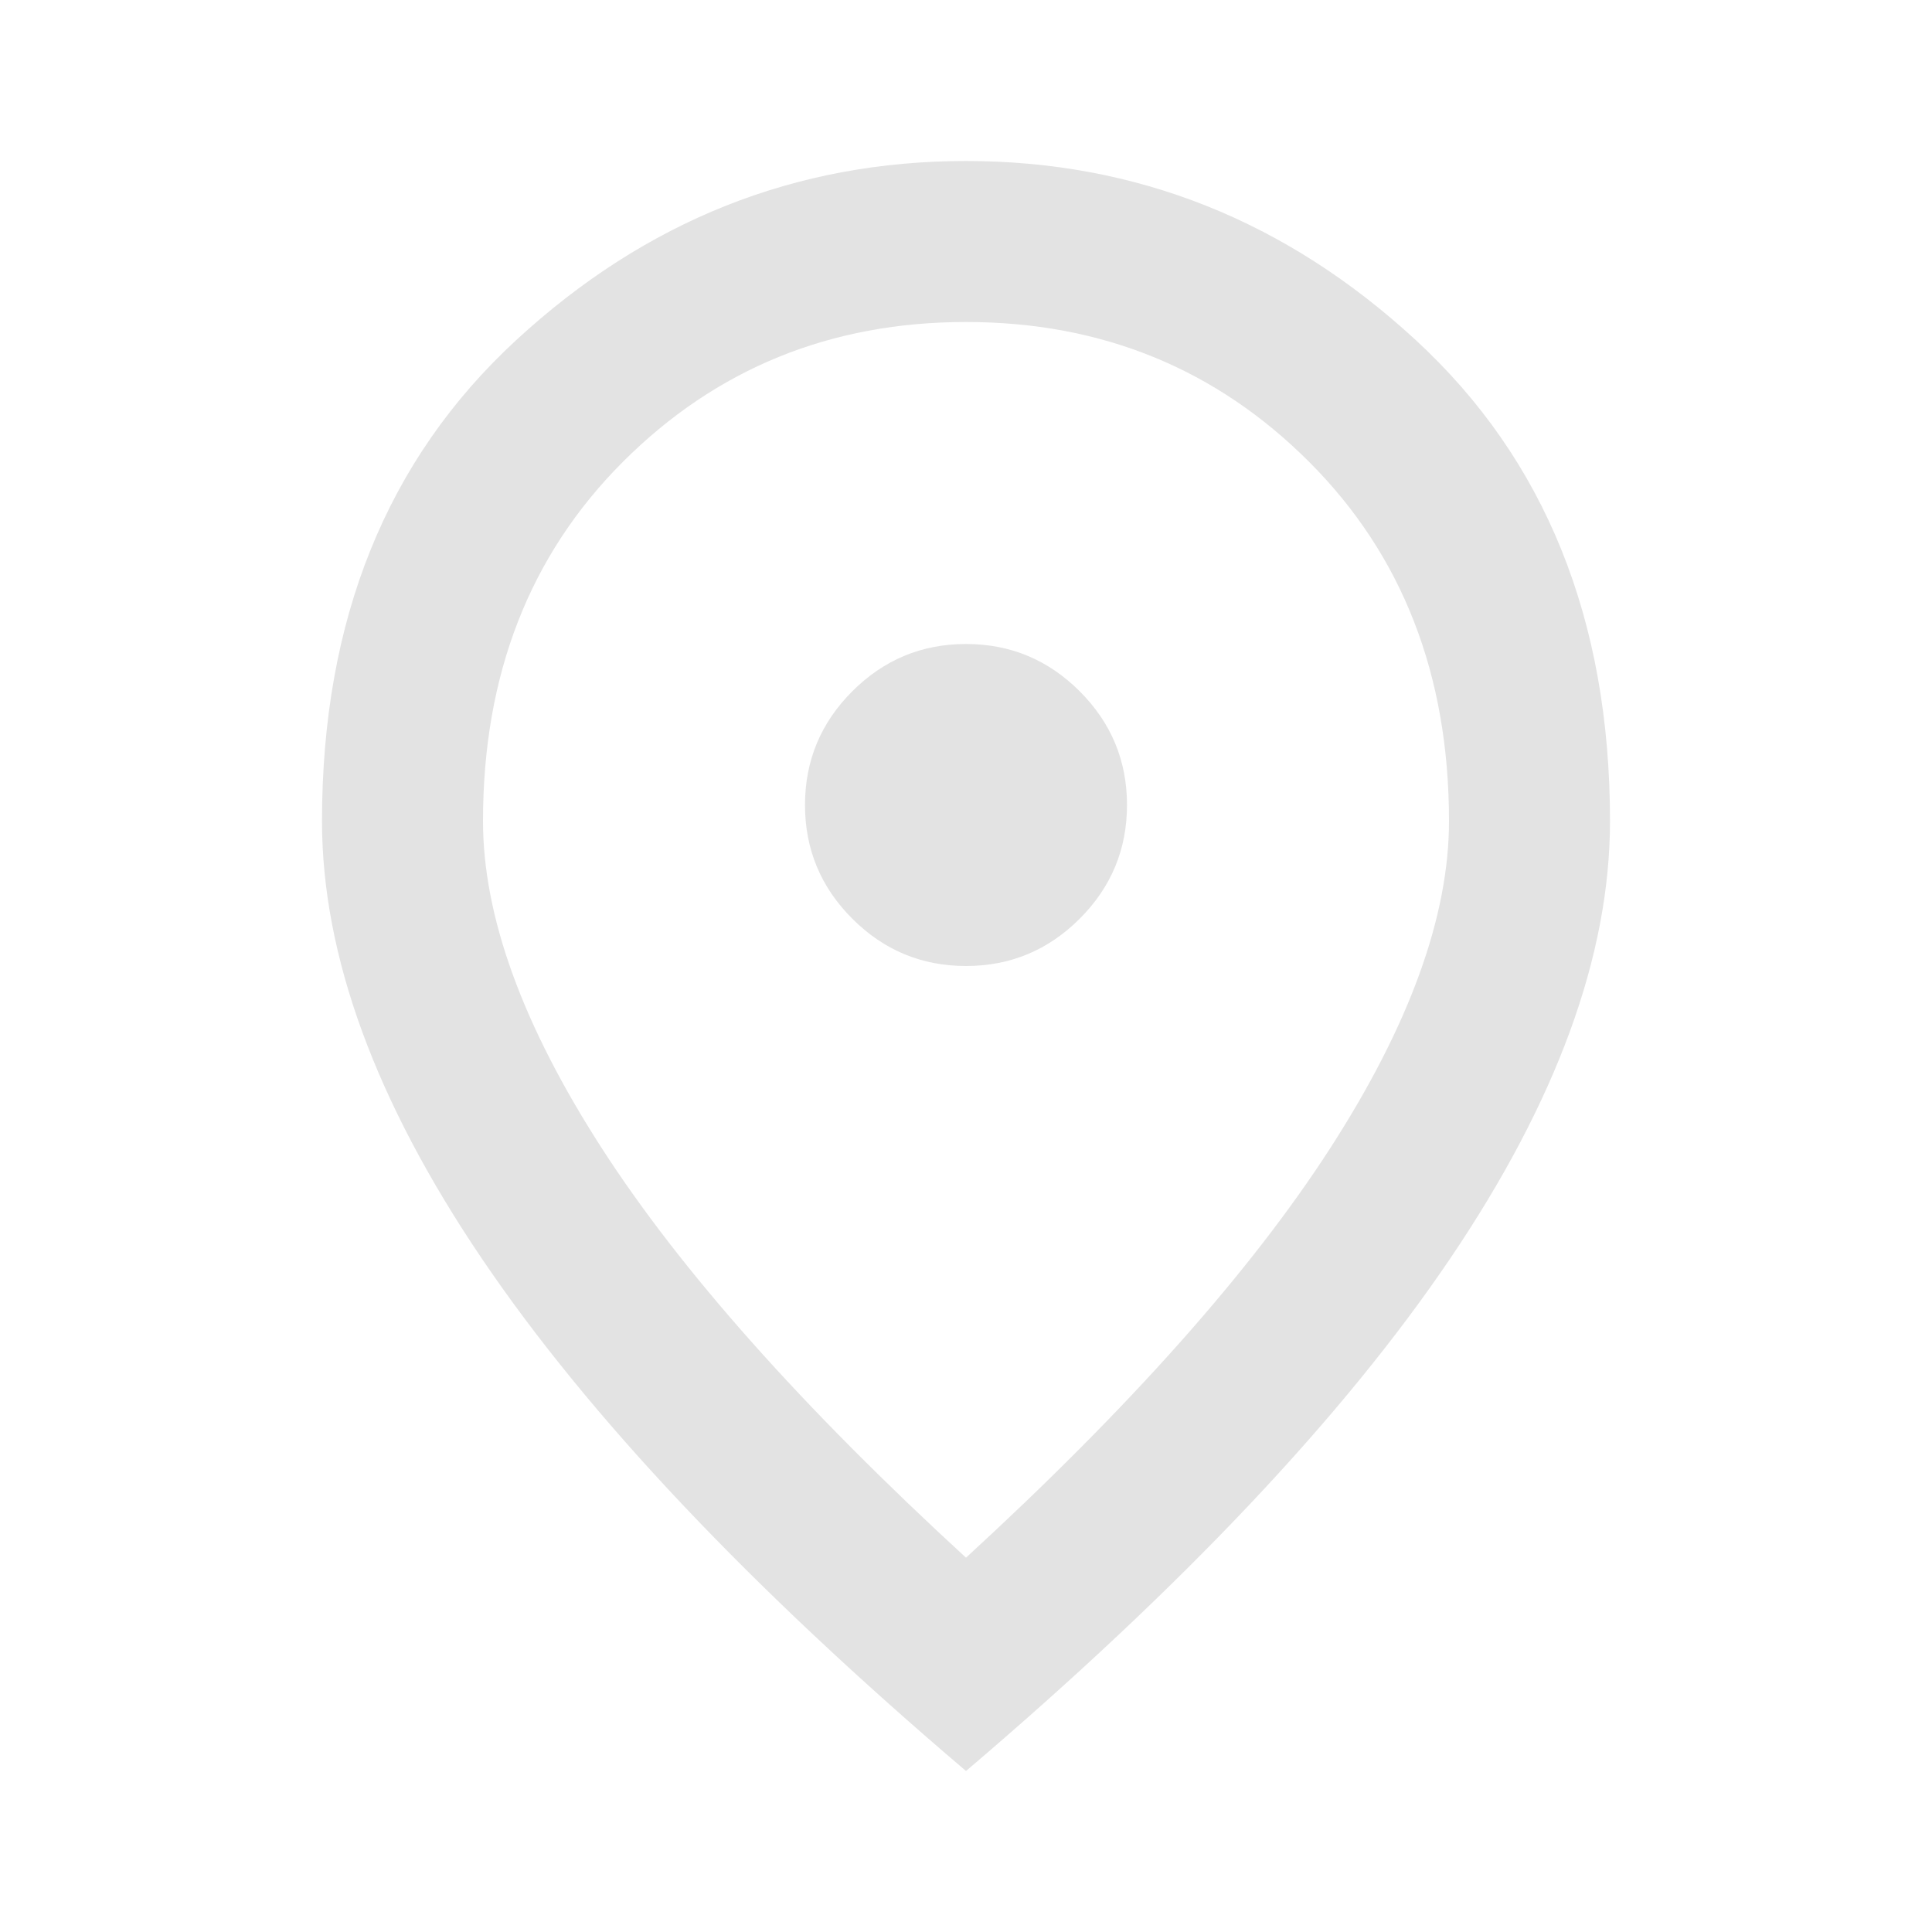
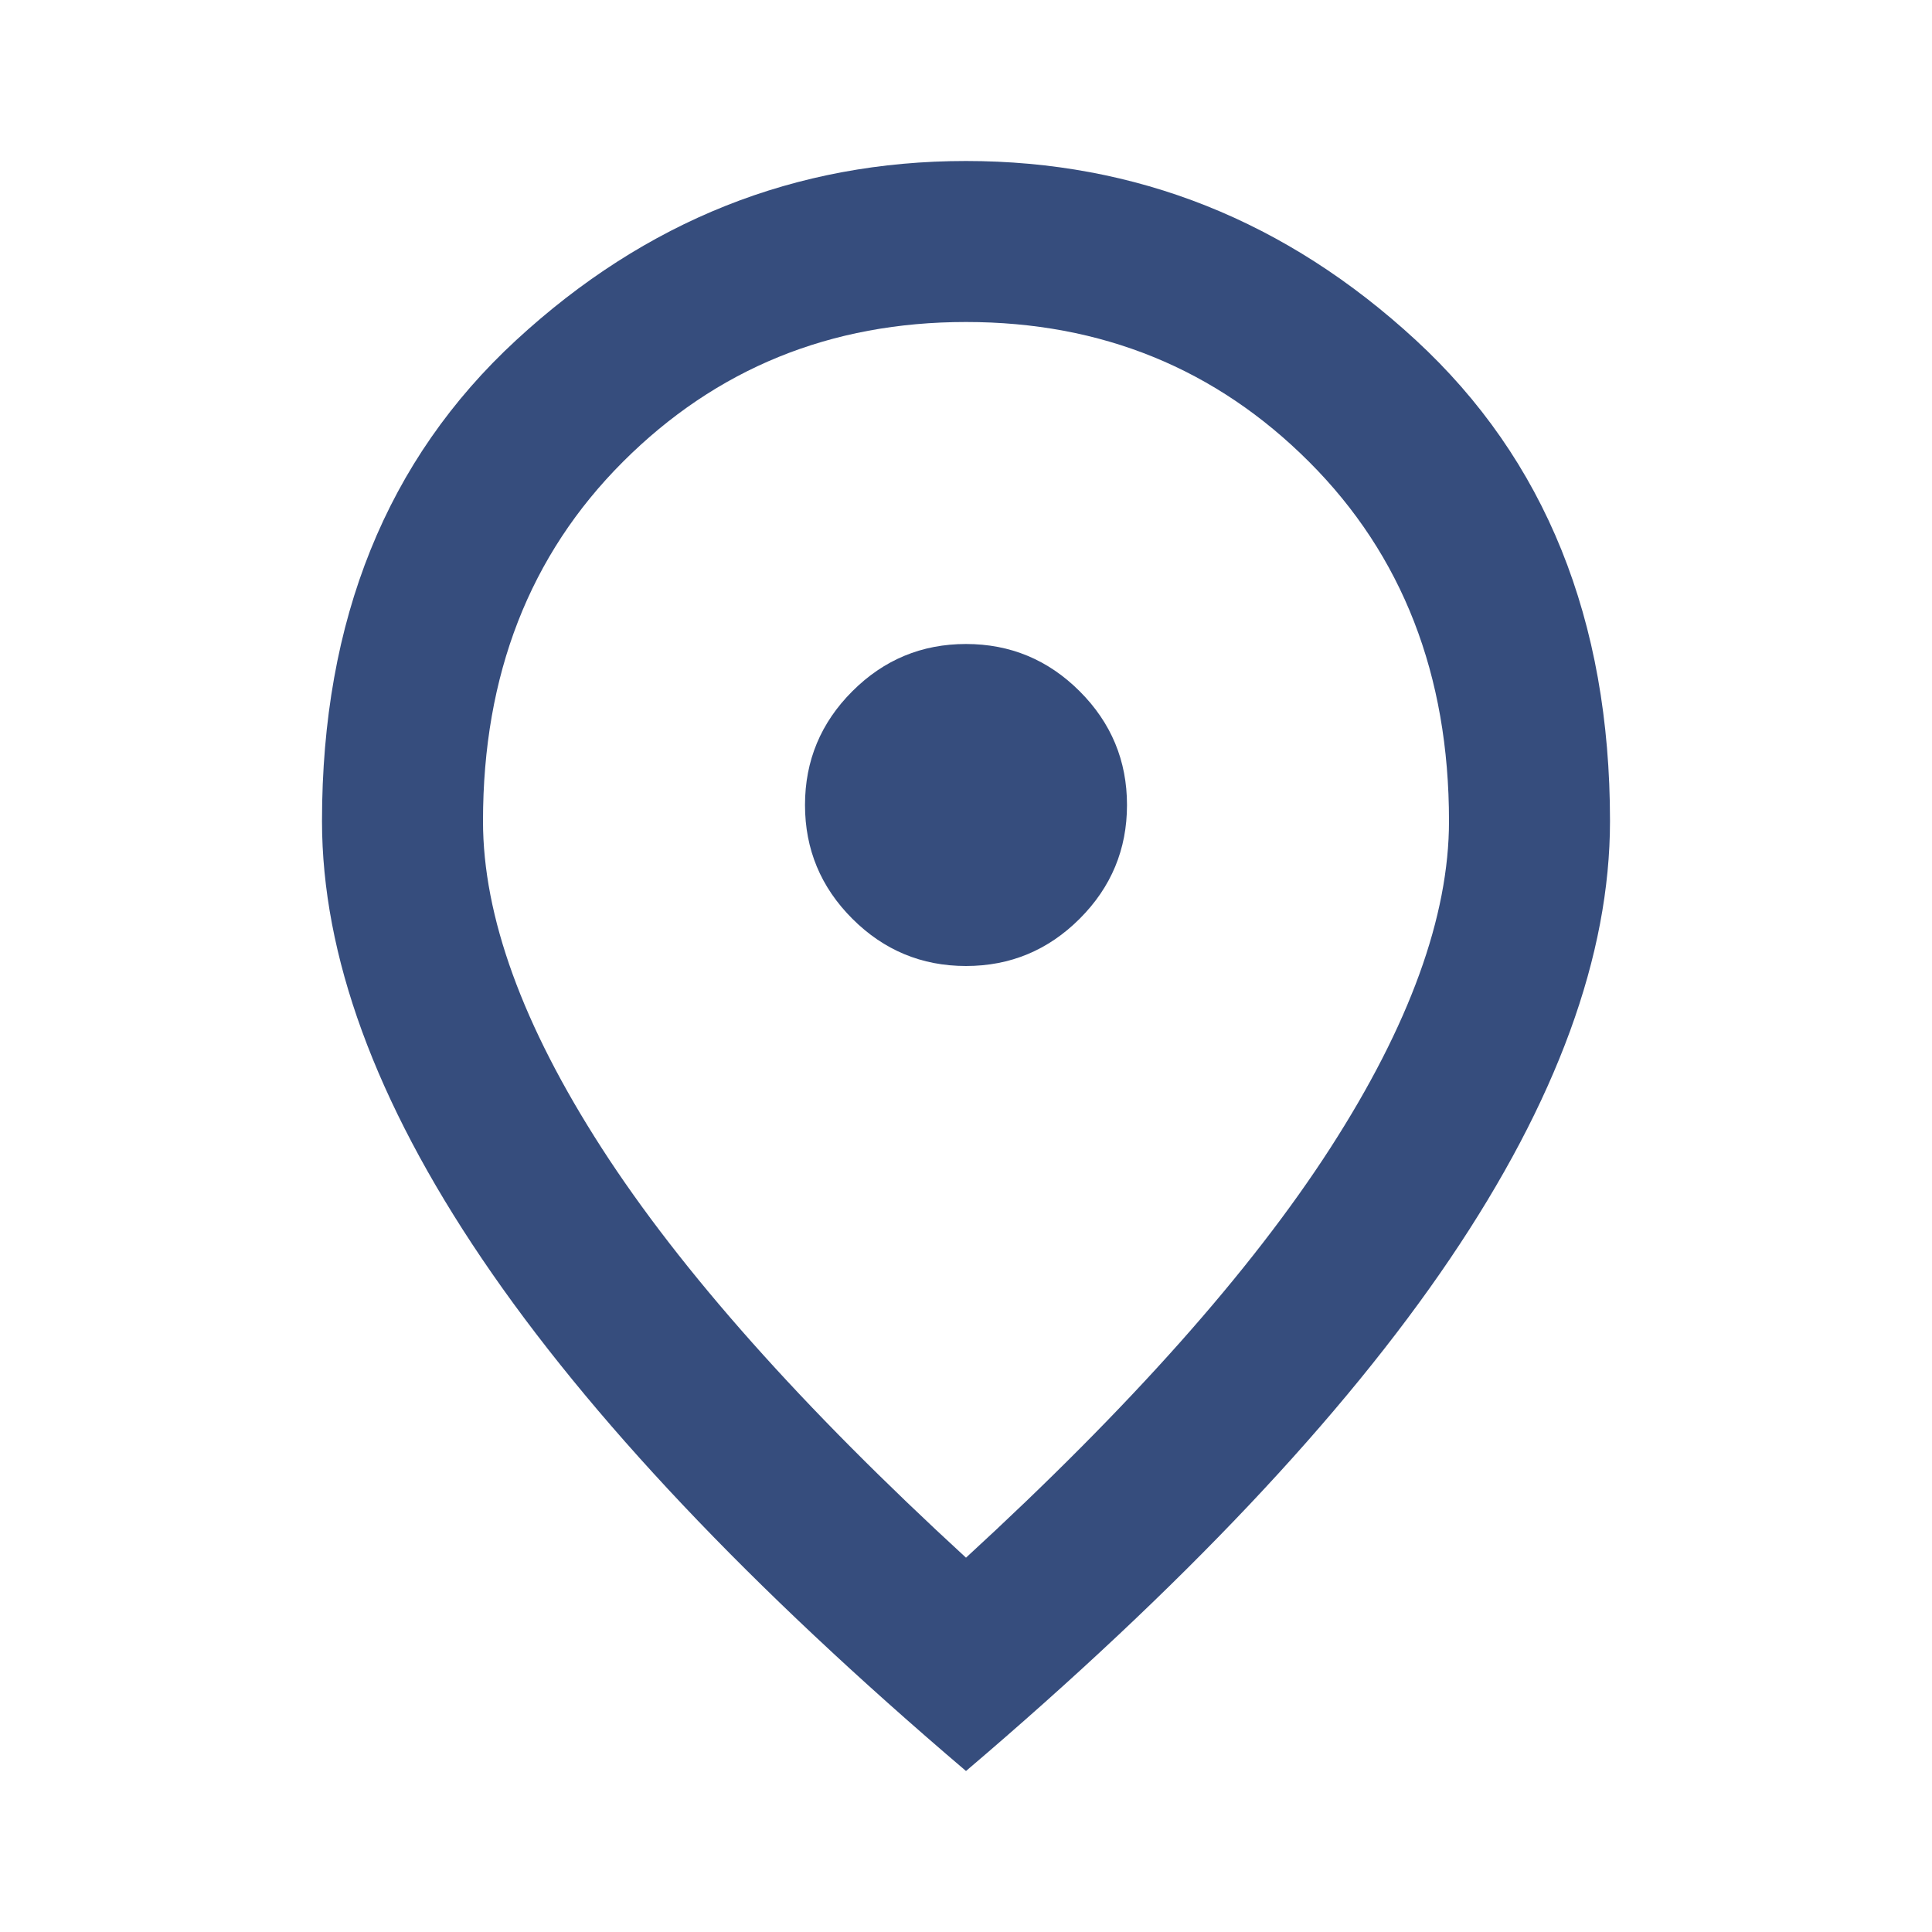
- <svg xmlns="http://www.w3.org/2000/svg" height="24px" viewBox="0 -960 960 960" width="24px" fill="#e3e3e3">
+ <svg xmlns="http://www.w3.org/2000/svg" height="24px" viewBox="0 -960 960 960" width="24px" fill="#364d7d">
  <path d="M480-480q33 0 56.5-23.5T560-560q0-33-23.5-56.5T480-640q-33 0-56.5 23.5T400-560q0 33 23.5 56.5T480-480Zm0 294q122-112 181-203.5T720-552q0-109-69.5-178.5T480-800q-101 0-170.5 69.5T240-552q0 71 59 162.5T480-186Zm0 106Q319-217 239.5-334.5T160-552q0-150 96.5-239T480-880q127 0 223.5 89T800-552q0 100-79.5 217.5T480-80Zm0-480Z" />
</svg>
